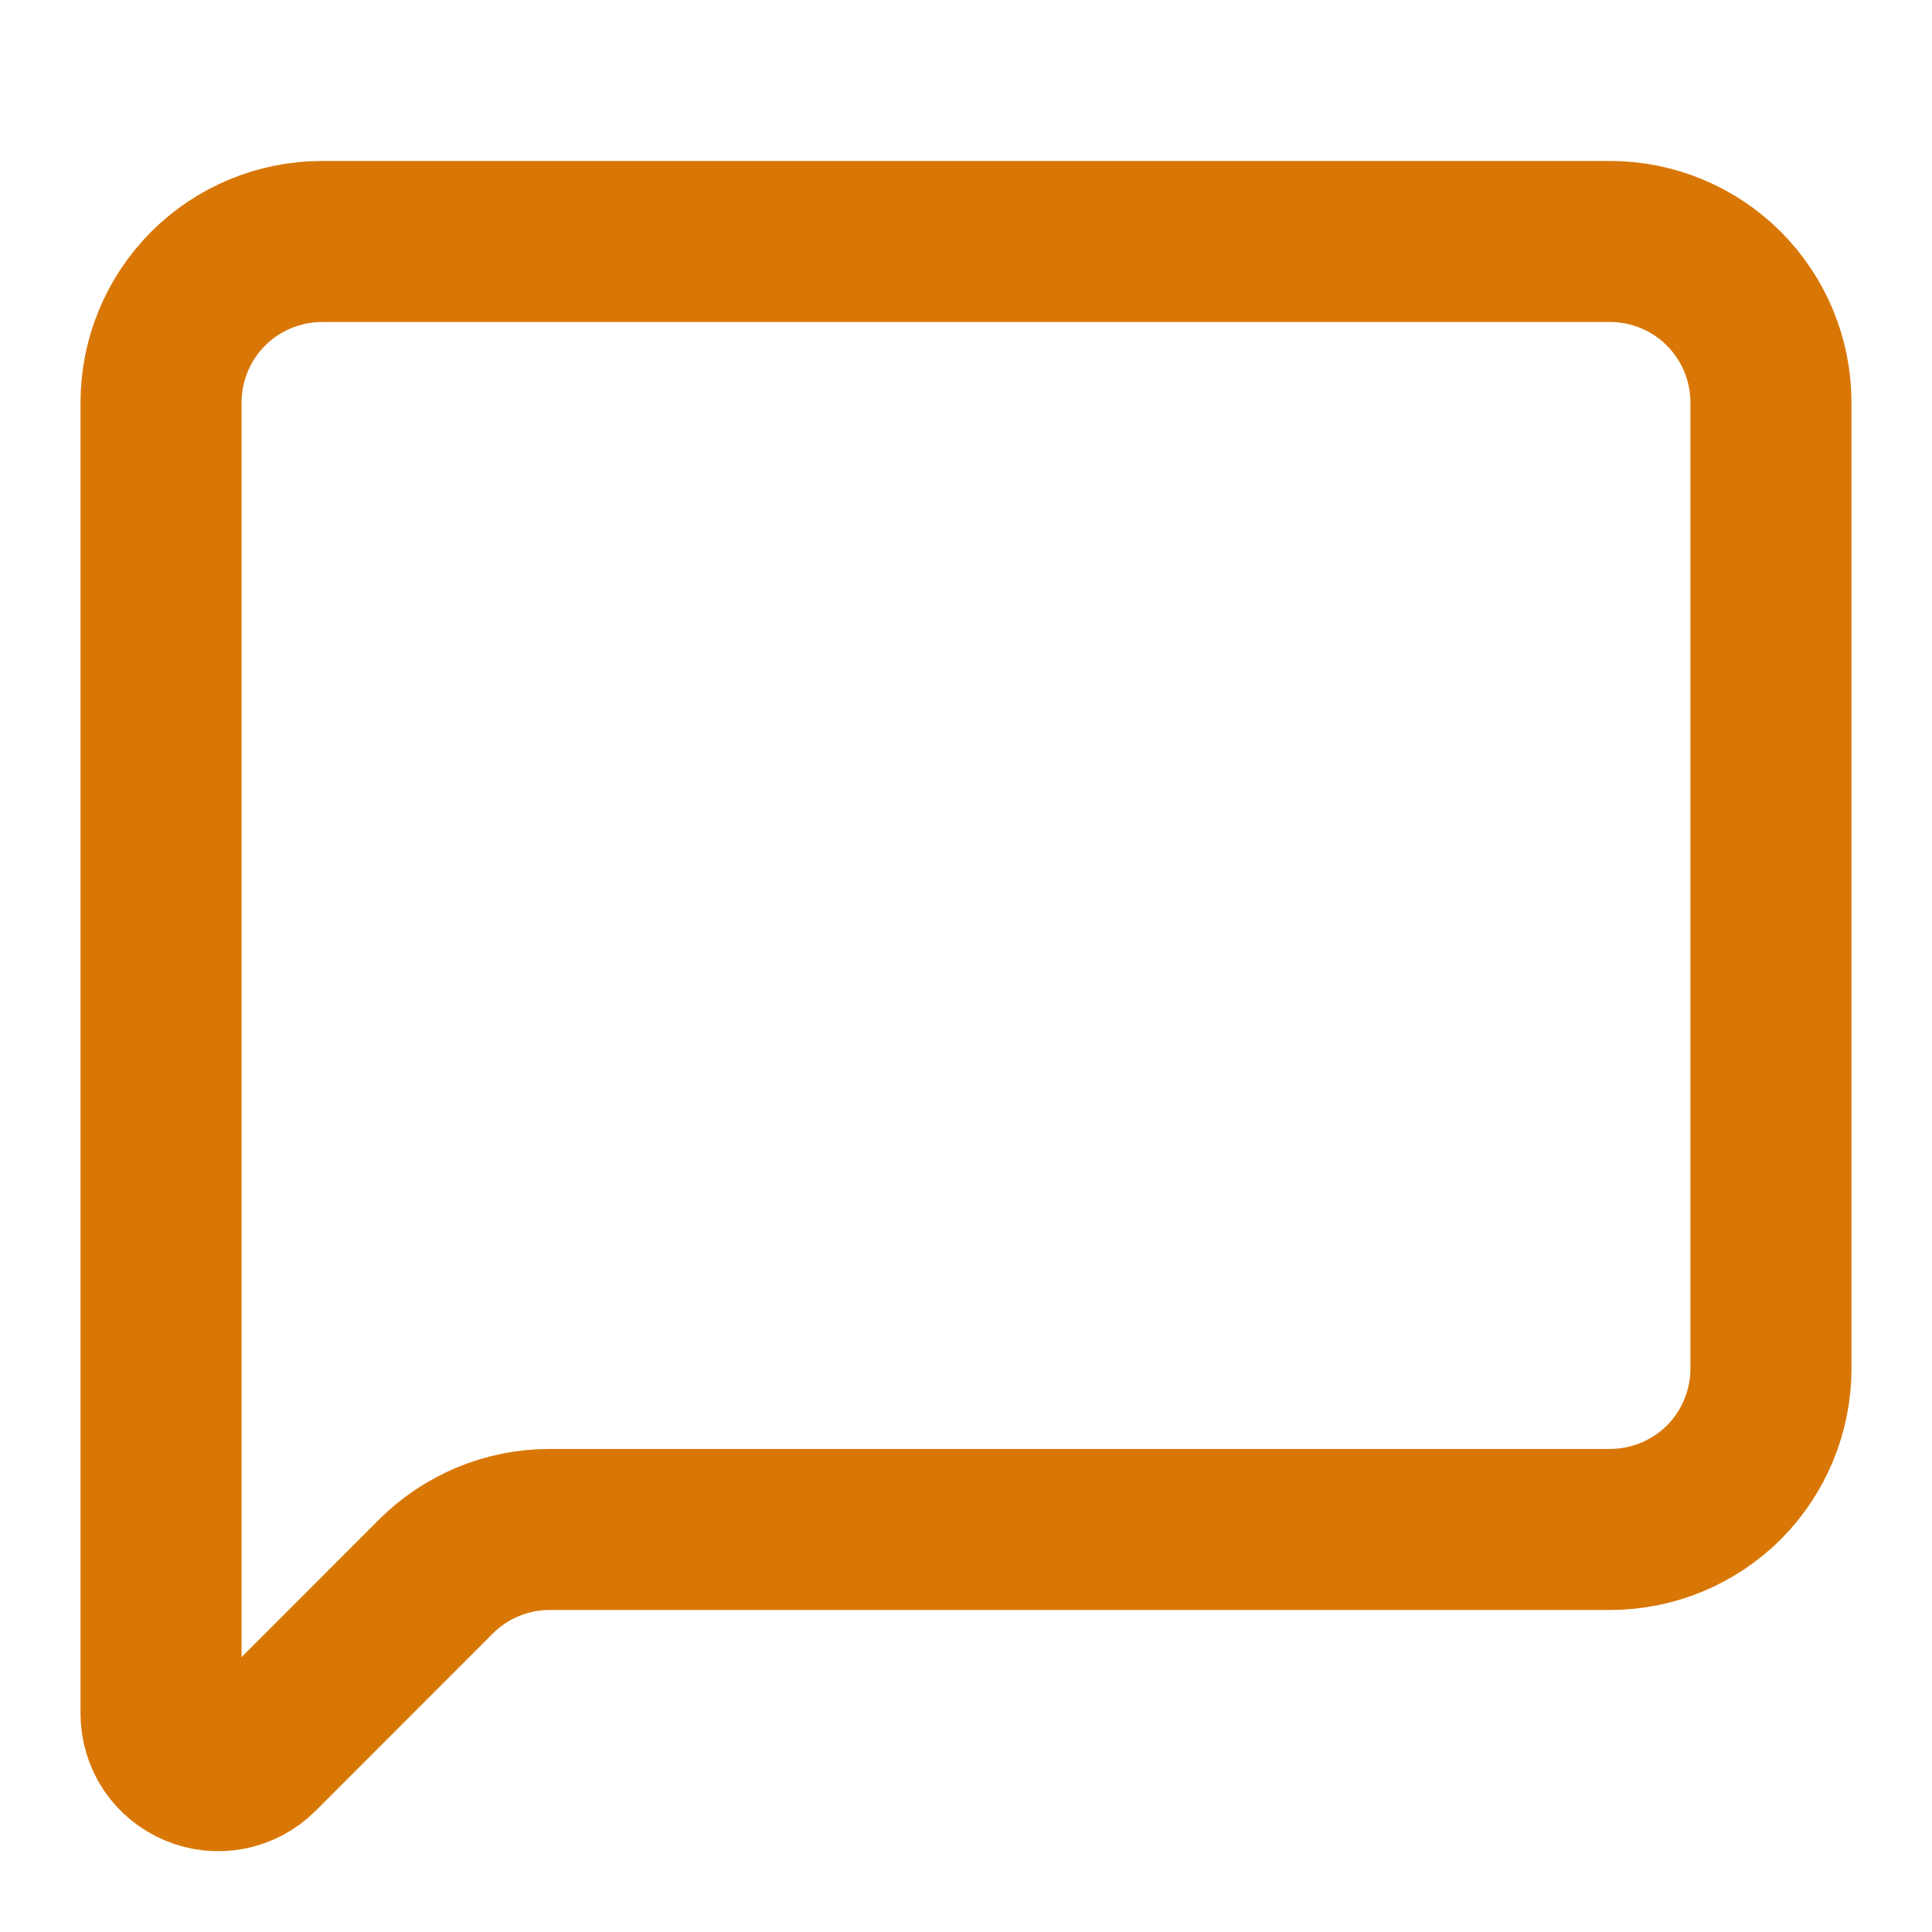
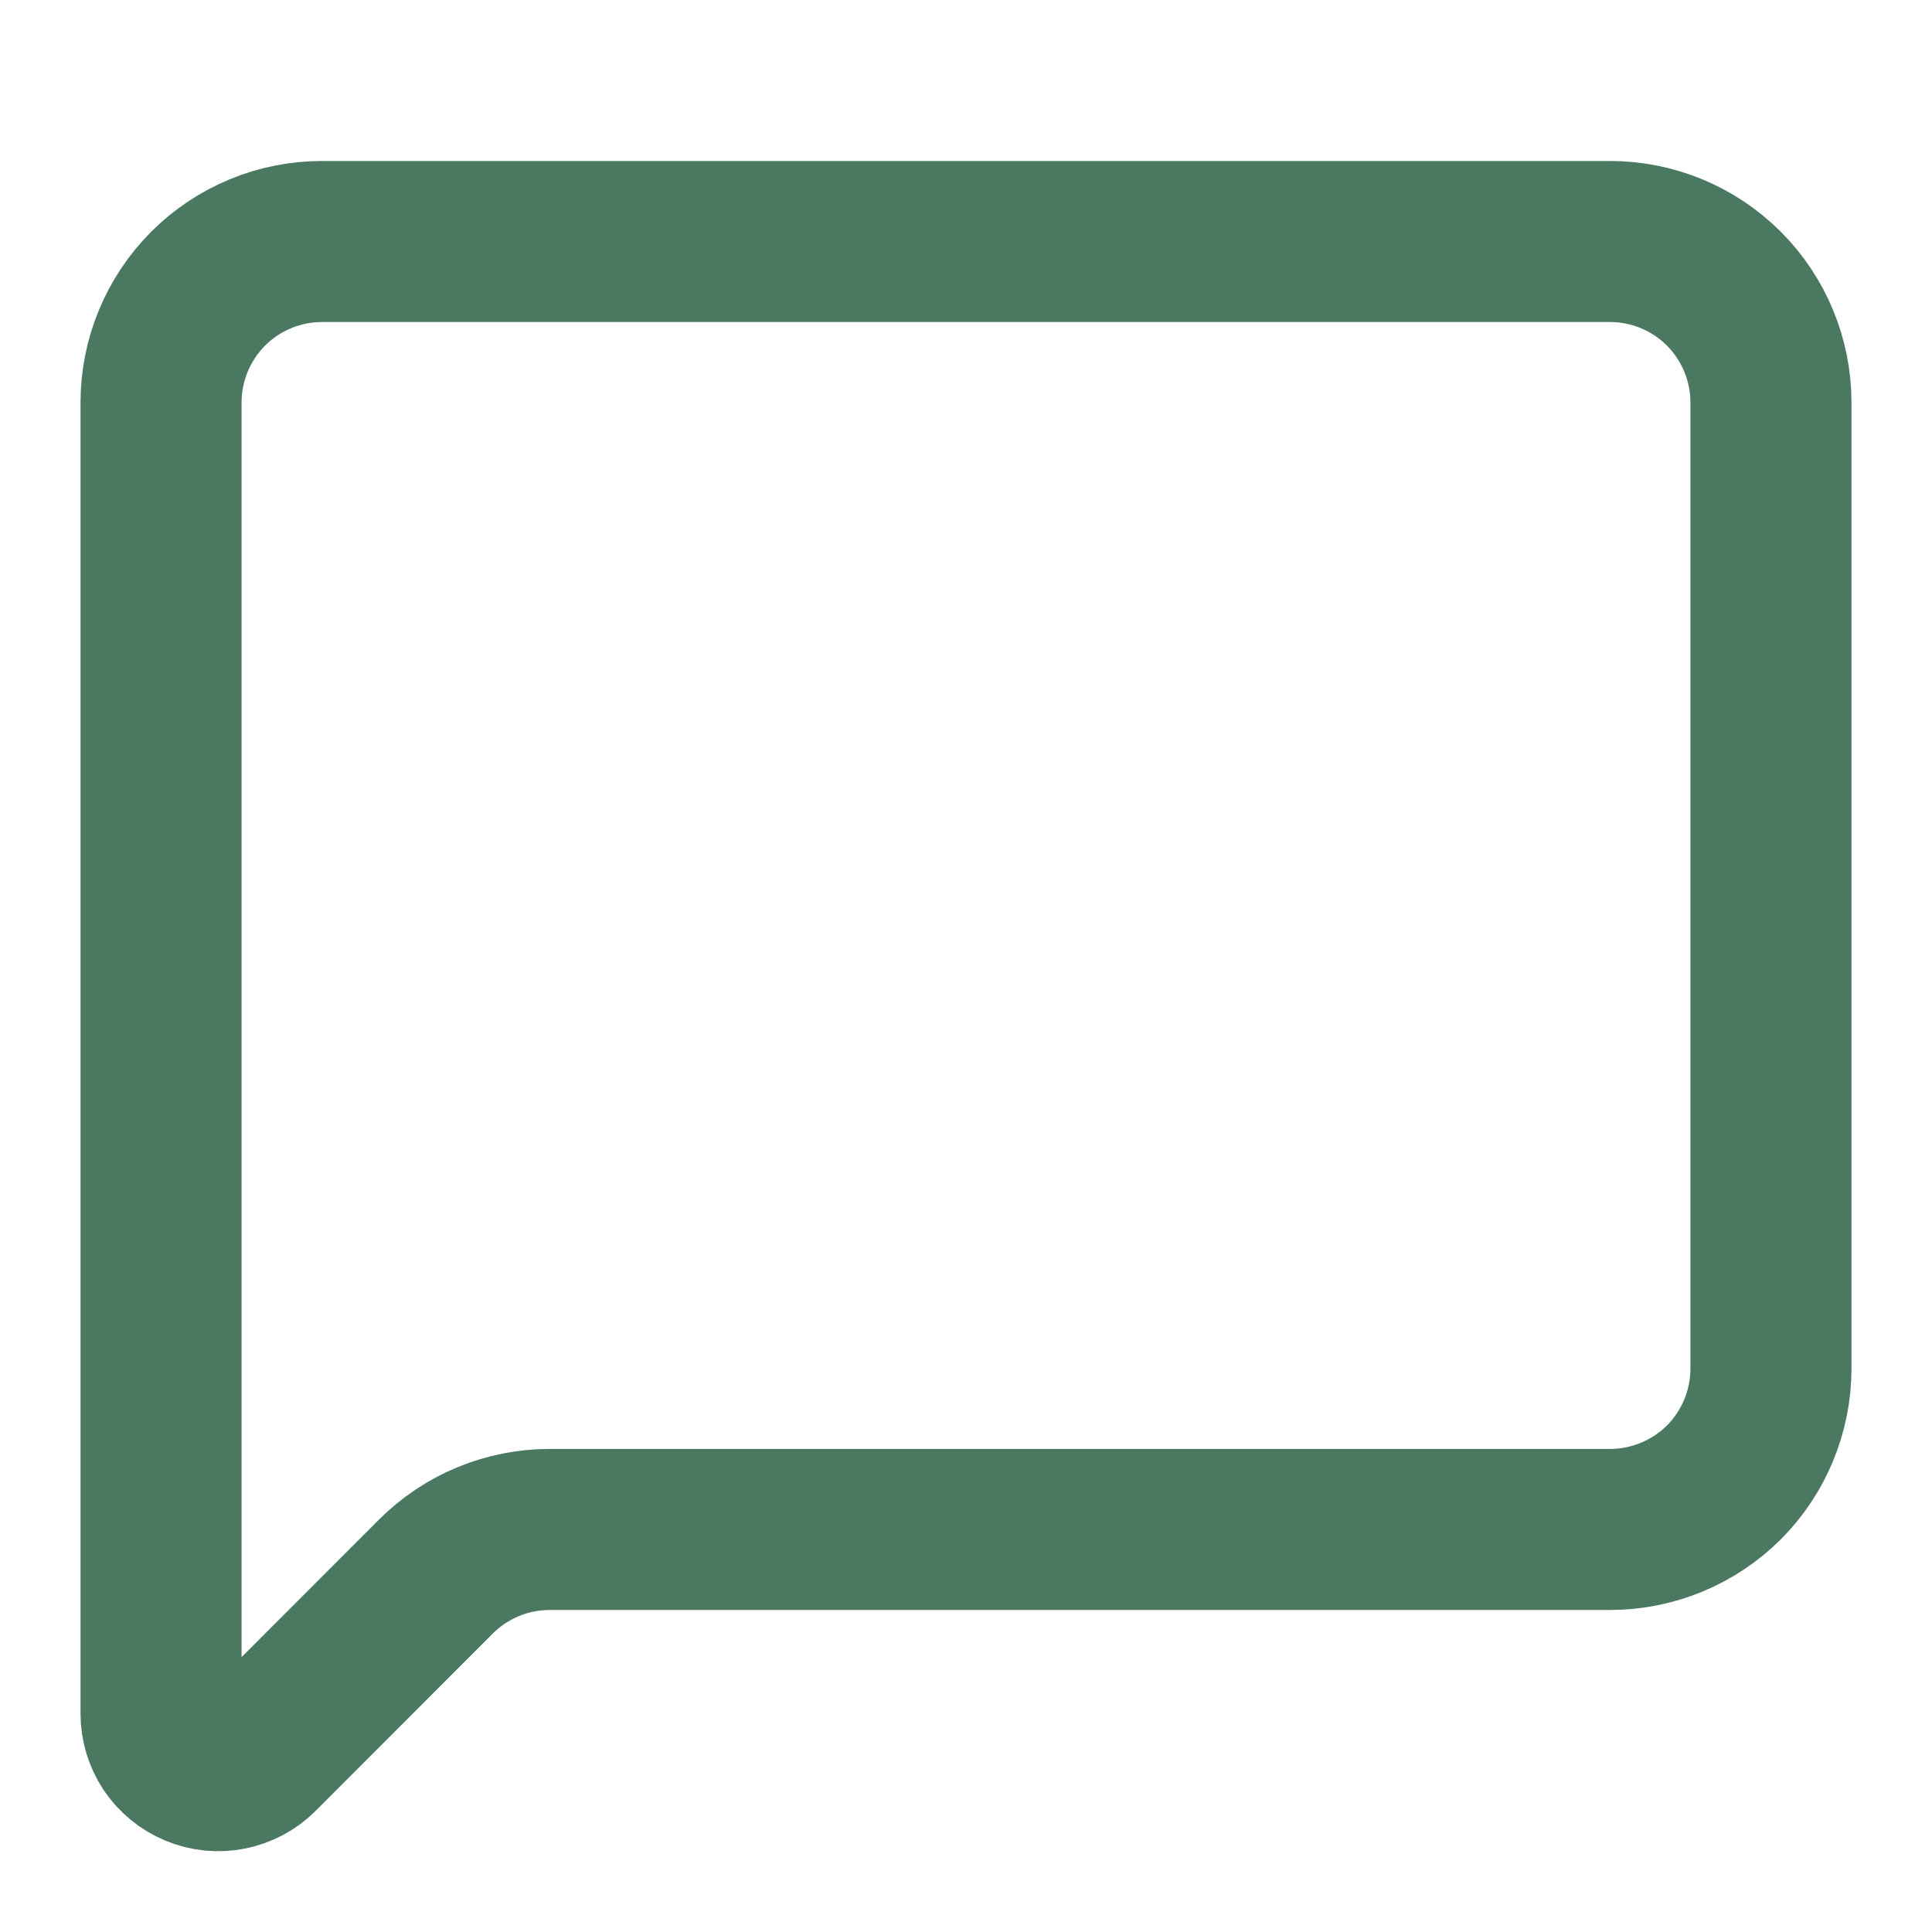
<svg xmlns="http://www.w3.org/2000/svg" preserveAspectRatio="none" overflow="visible" style="display: block;" width="14" height="14" viewBox="0 0 14 14" fill="none">
  <g id="Icon">
-     <path id="Vector" d="M12.833 9.917C12.833 10.226 12.71 10.523 12.492 10.742C12.273 10.96 11.976 11.083 11.667 11.083H3.983C3.674 11.083 3.377 11.206 3.158 11.425L1.874 12.71C1.816 12.768 1.742 12.807 1.662 12.823C1.581 12.839 1.498 12.831 1.422 12.799C1.347 12.768 1.282 12.715 1.236 12.647C1.191 12.579 1.167 12.499 1.167 12.417V2.917C1.167 2.607 1.29 2.311 1.508 2.092C1.727 1.873 2.024 1.75 2.333 1.75H11.667C11.976 1.75 12.273 1.873 12.492 2.092C12.71 2.311 12.833 2.607 12.833 2.917V9.917Z" stroke="#D97706" stroke-width="1.167" stroke-linecap="round" stroke-linejoin="round" />
+     <path id="Vector" d="M12.833 9.917C12.833 10.226 12.71 10.523 12.492 10.742C12.273 10.96 11.976 11.083 11.667 11.083H3.983C3.674 11.083 3.377 11.206 3.158 11.425L1.874 12.71C1.816 12.768 1.742 12.807 1.662 12.823C1.581 12.839 1.498 12.831 1.422 12.799C1.347 12.768 1.282 12.715 1.236 12.647C1.191 12.579 1.167 12.499 1.167 12.417V2.917C1.167 2.607 1.29 2.311 1.508 2.092C1.727 1.873 2.024 1.75 2.333 1.75H11.667C11.976 1.75 12.273 1.873 12.492 2.092C12.71 2.311 12.833 2.607 12.833 2.917V9.917Z" stroke="#4A7860" stroke-width="1.167" stroke-linecap="round" stroke-linejoin="round" />
  </g>
</svg>
